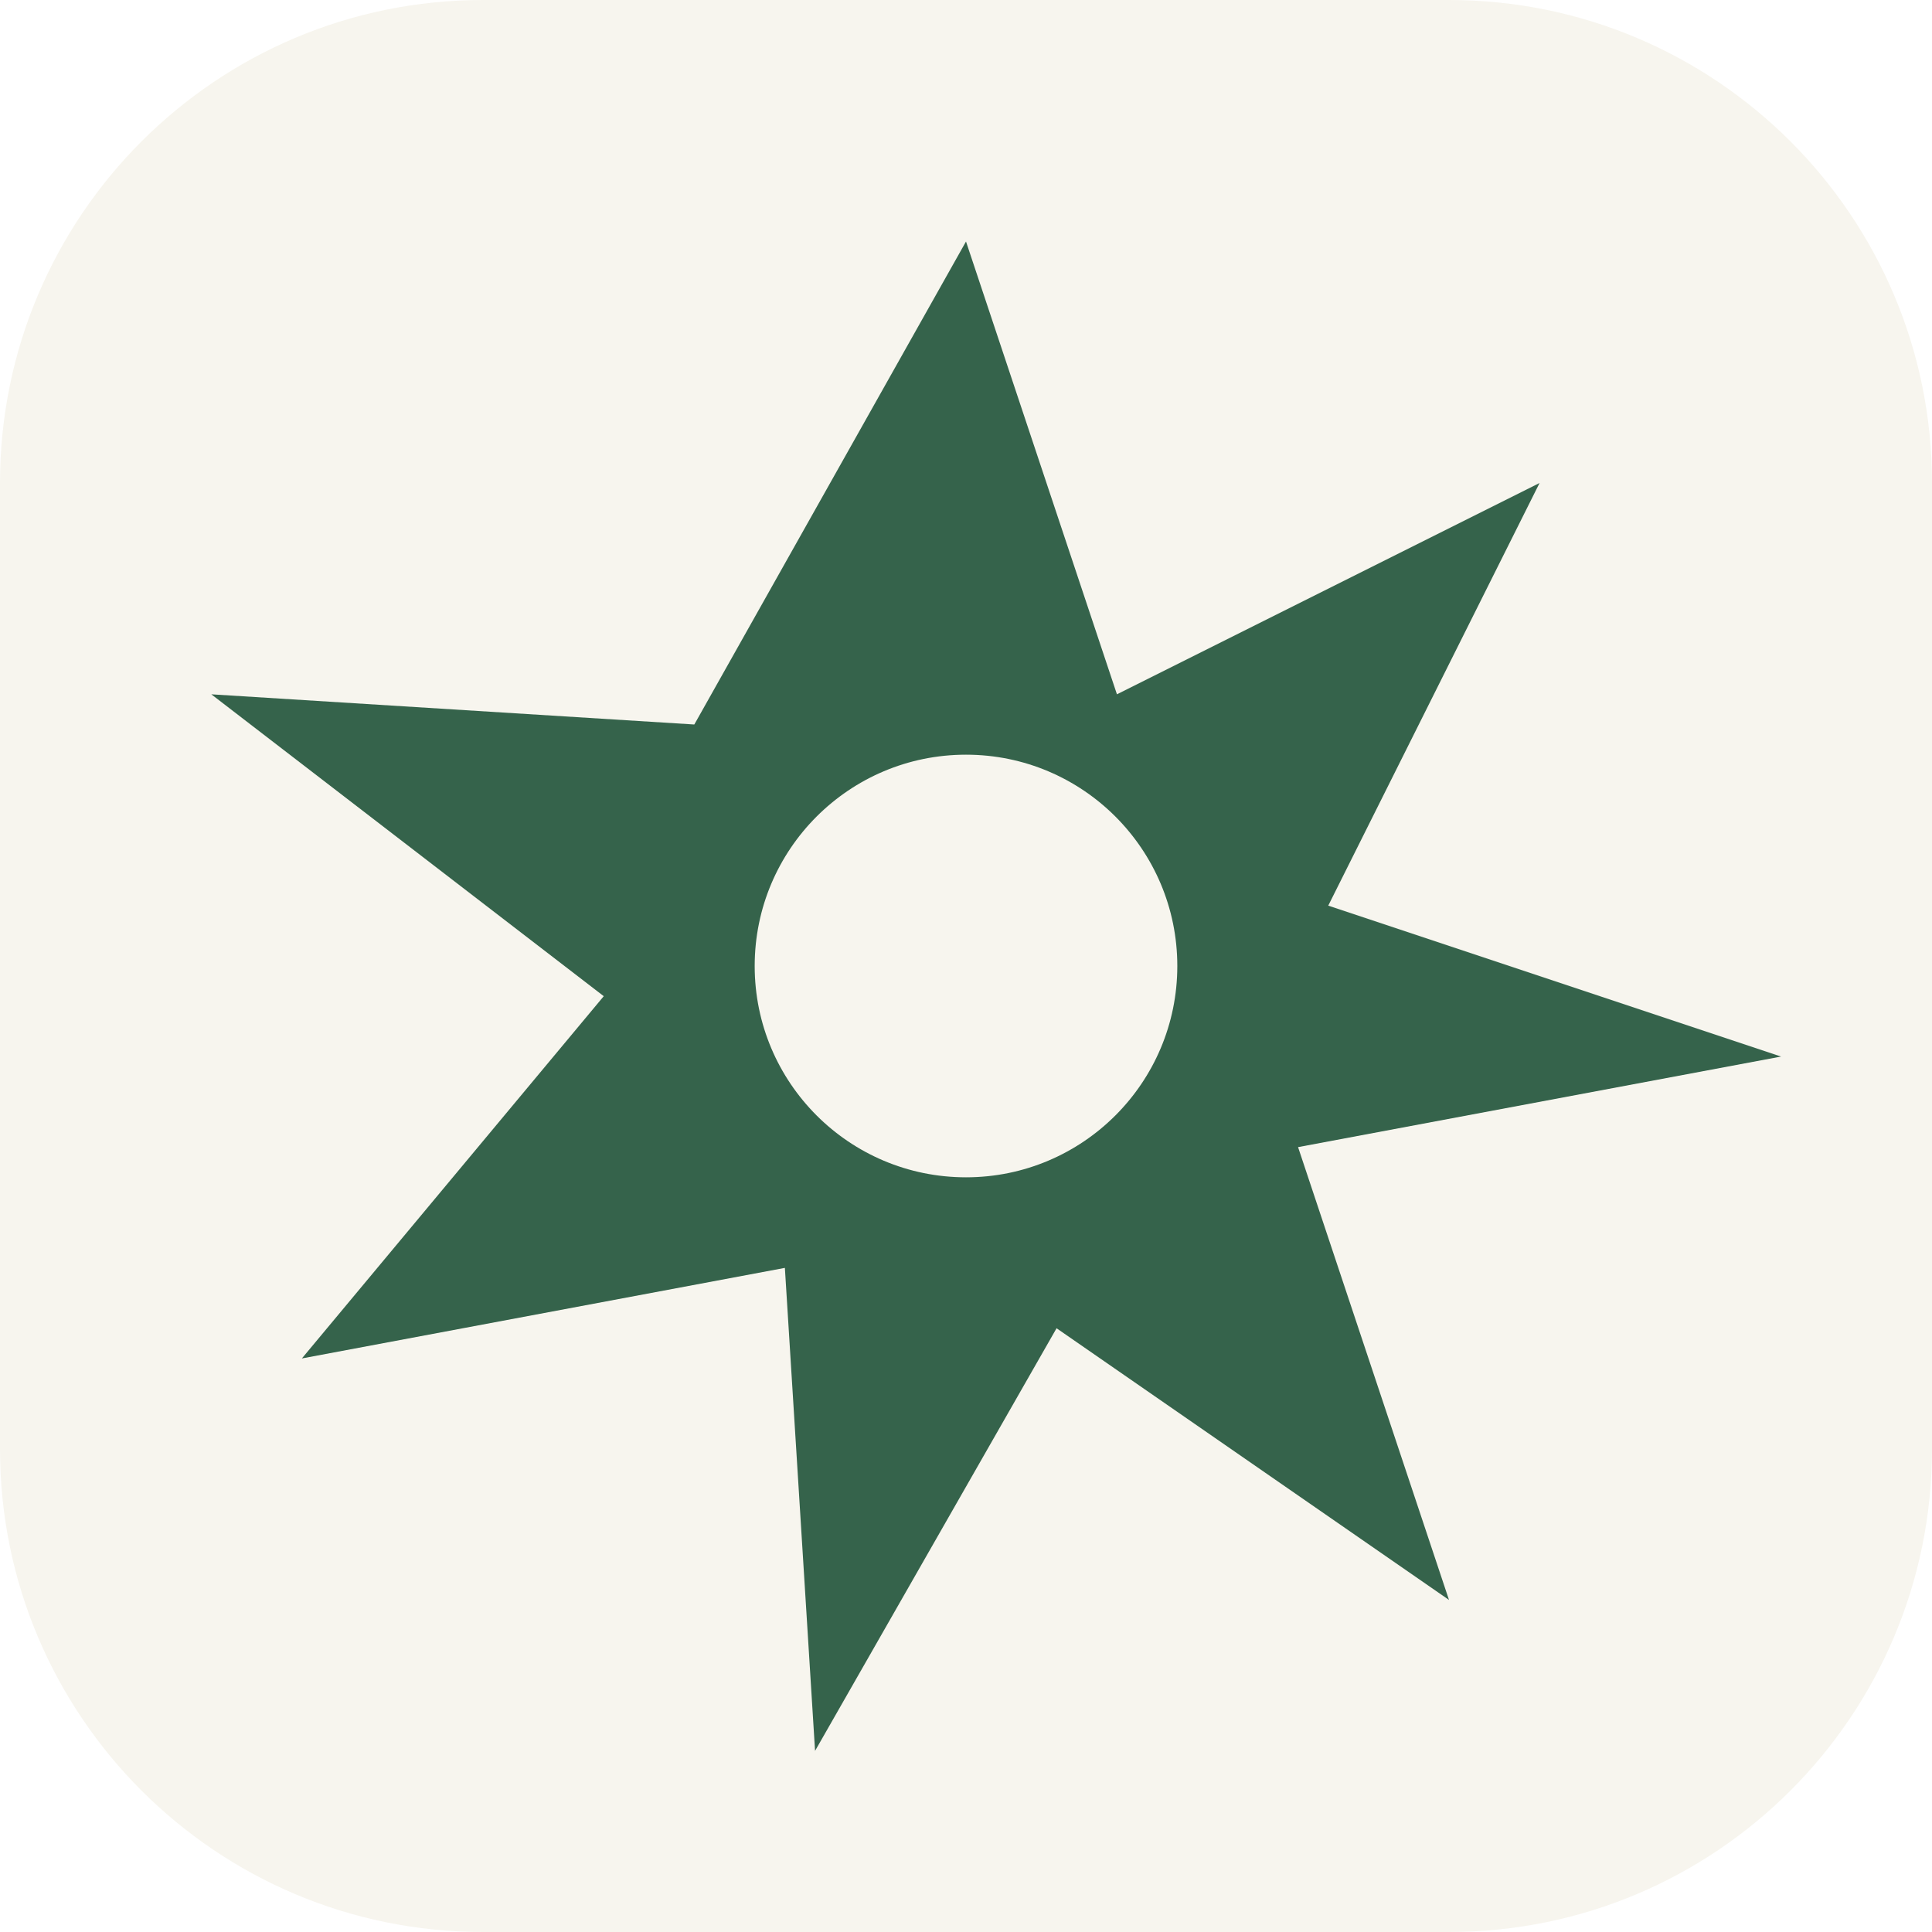
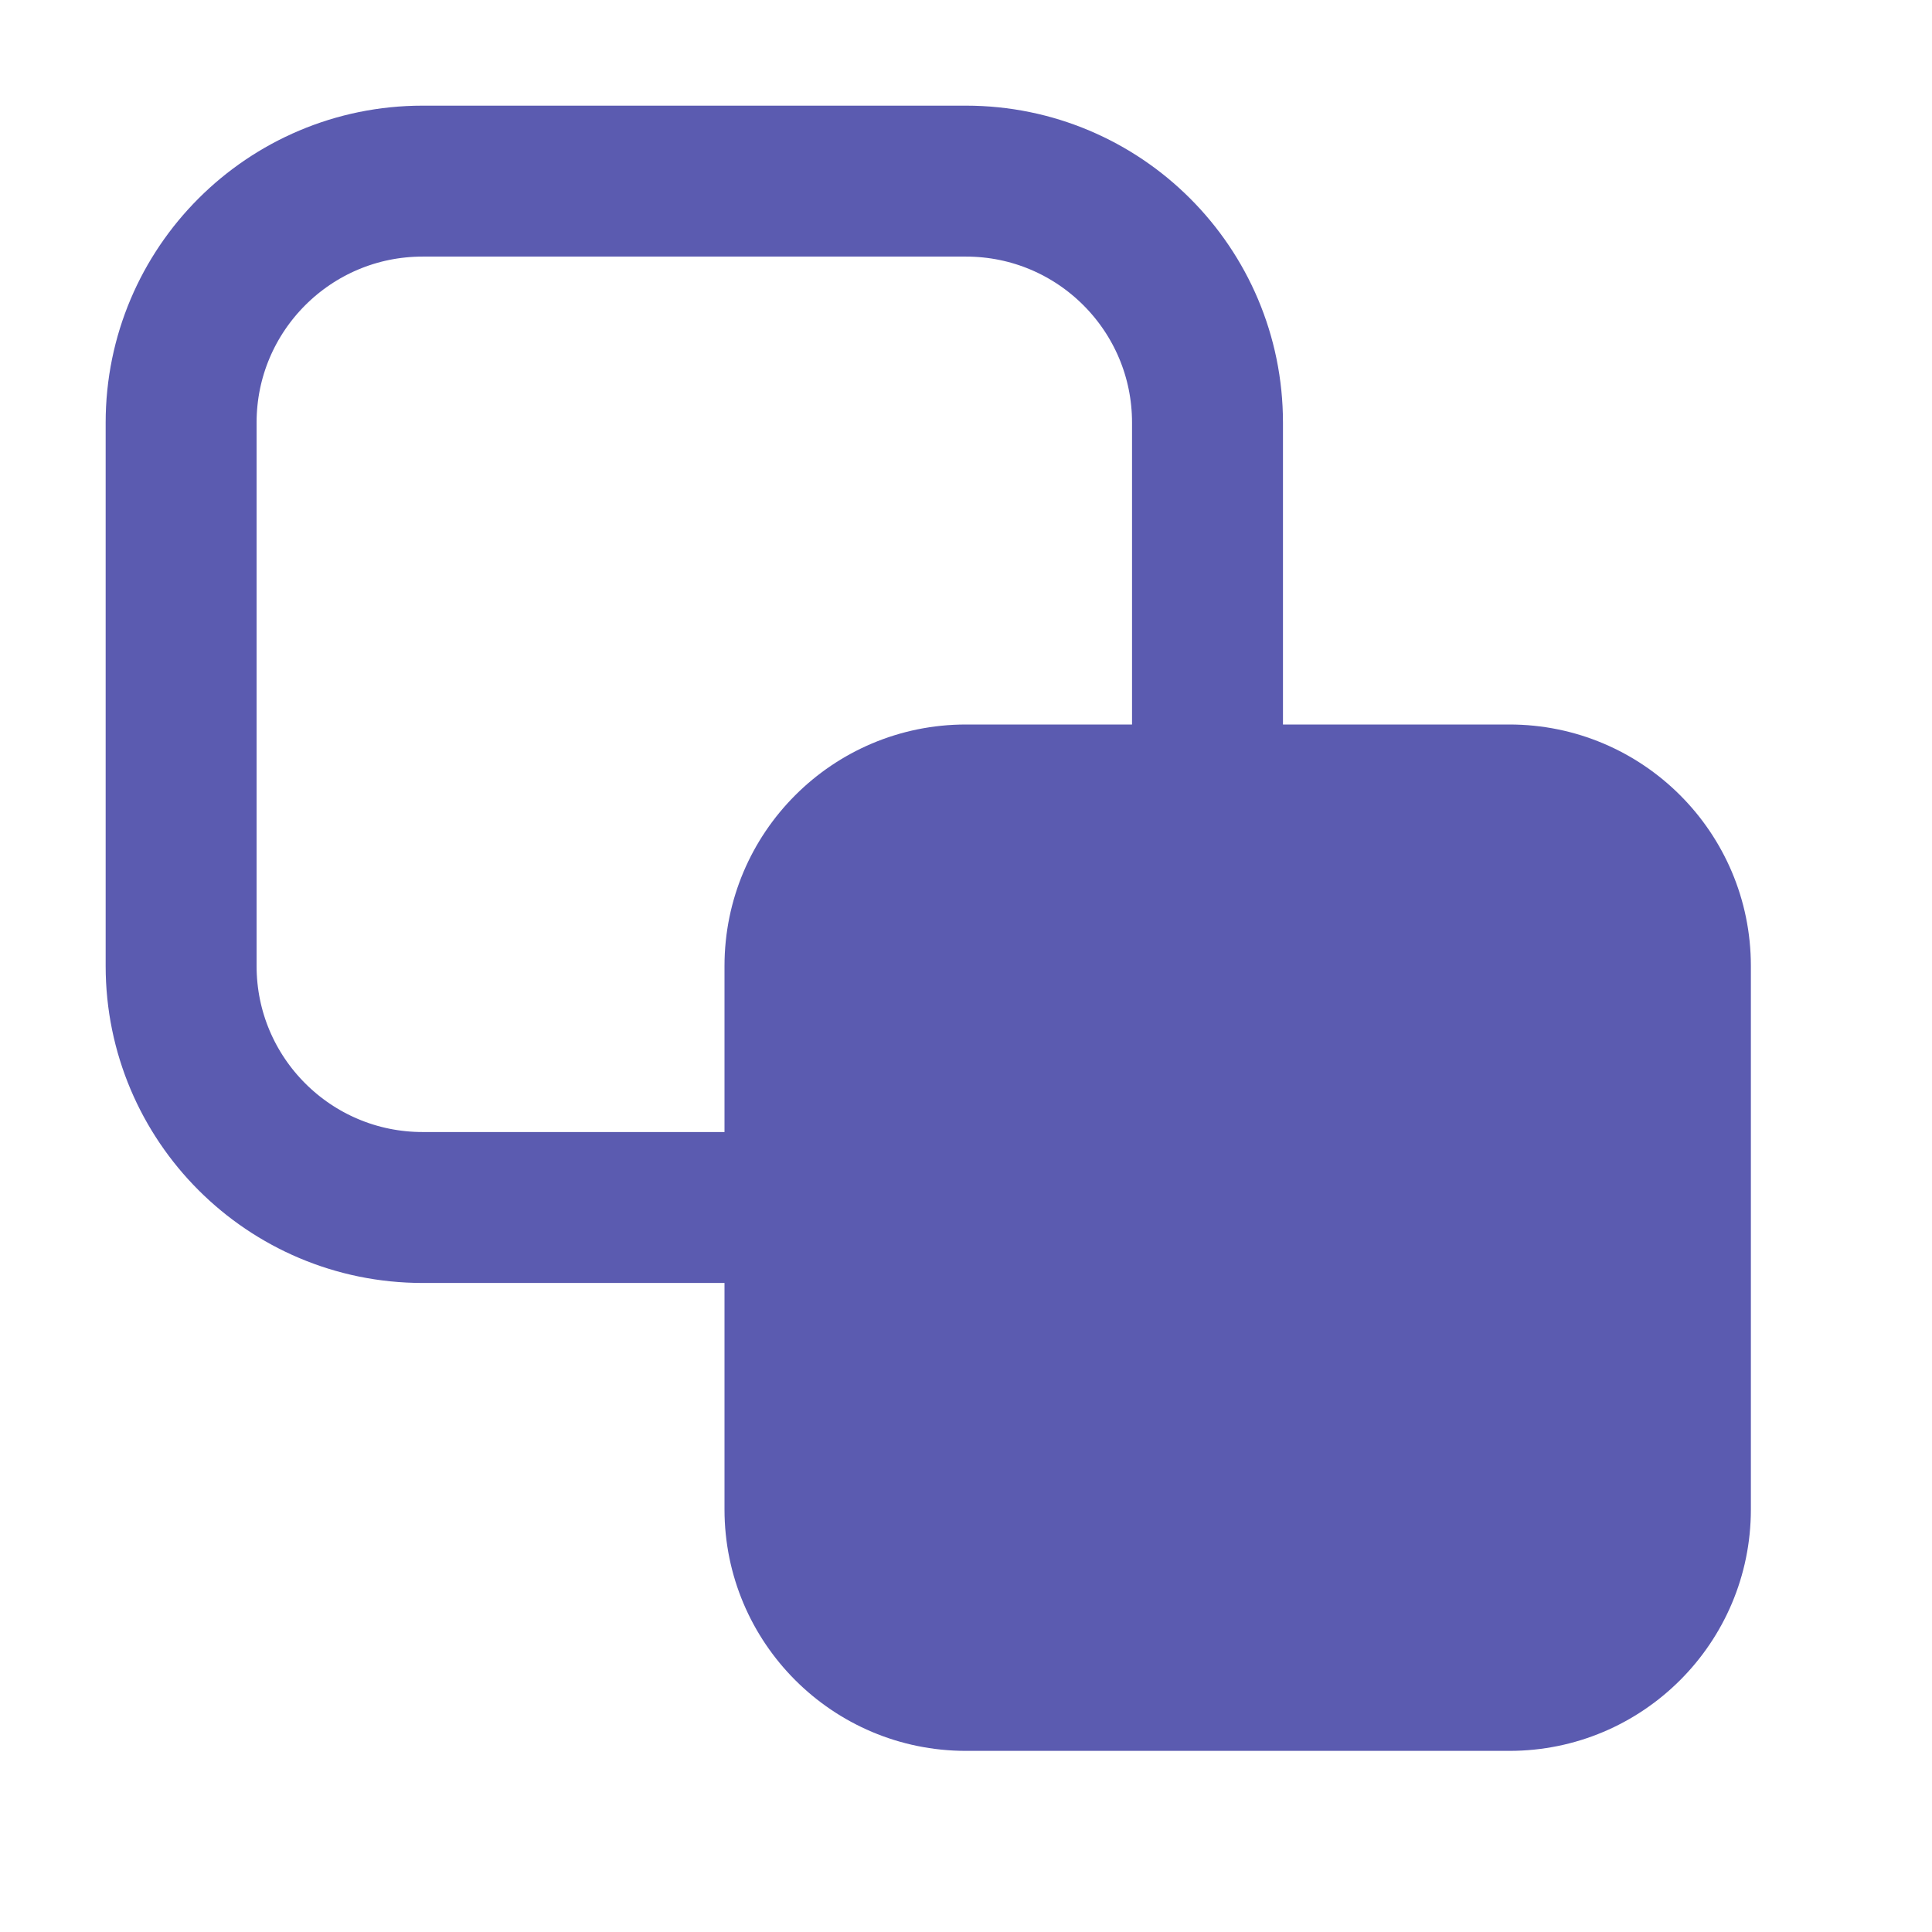
- <svg xmlns="http://www.w3.org/2000/svg" viewBox="0 0 64 64">
-   <rect width="64" height="64" rx="16" fill="#f7f5ee" />
-   <path d="m32 8 5 15 14-7-7 14 15 5-16 3 5 15-13-9-8 14-1-16-16 3 10-12-13-10 16 1Z" fill="#35634b" />
-   <circle cx="32" cy="32" r="7" fill="#f7f5ee" />
+ <svg xmlns="http://www.w3.org/2000/svg" viewBox="0 0 32 32" fill="none">
+   <rect x="3" y="3" width="17" height="17" rx="4" stroke="#5b5bb0" stroke-width="2.5" />
+   <rect x="12" y="12" width="17" height="17" rx="4" fill="#5b5bb0" />
</svg>
